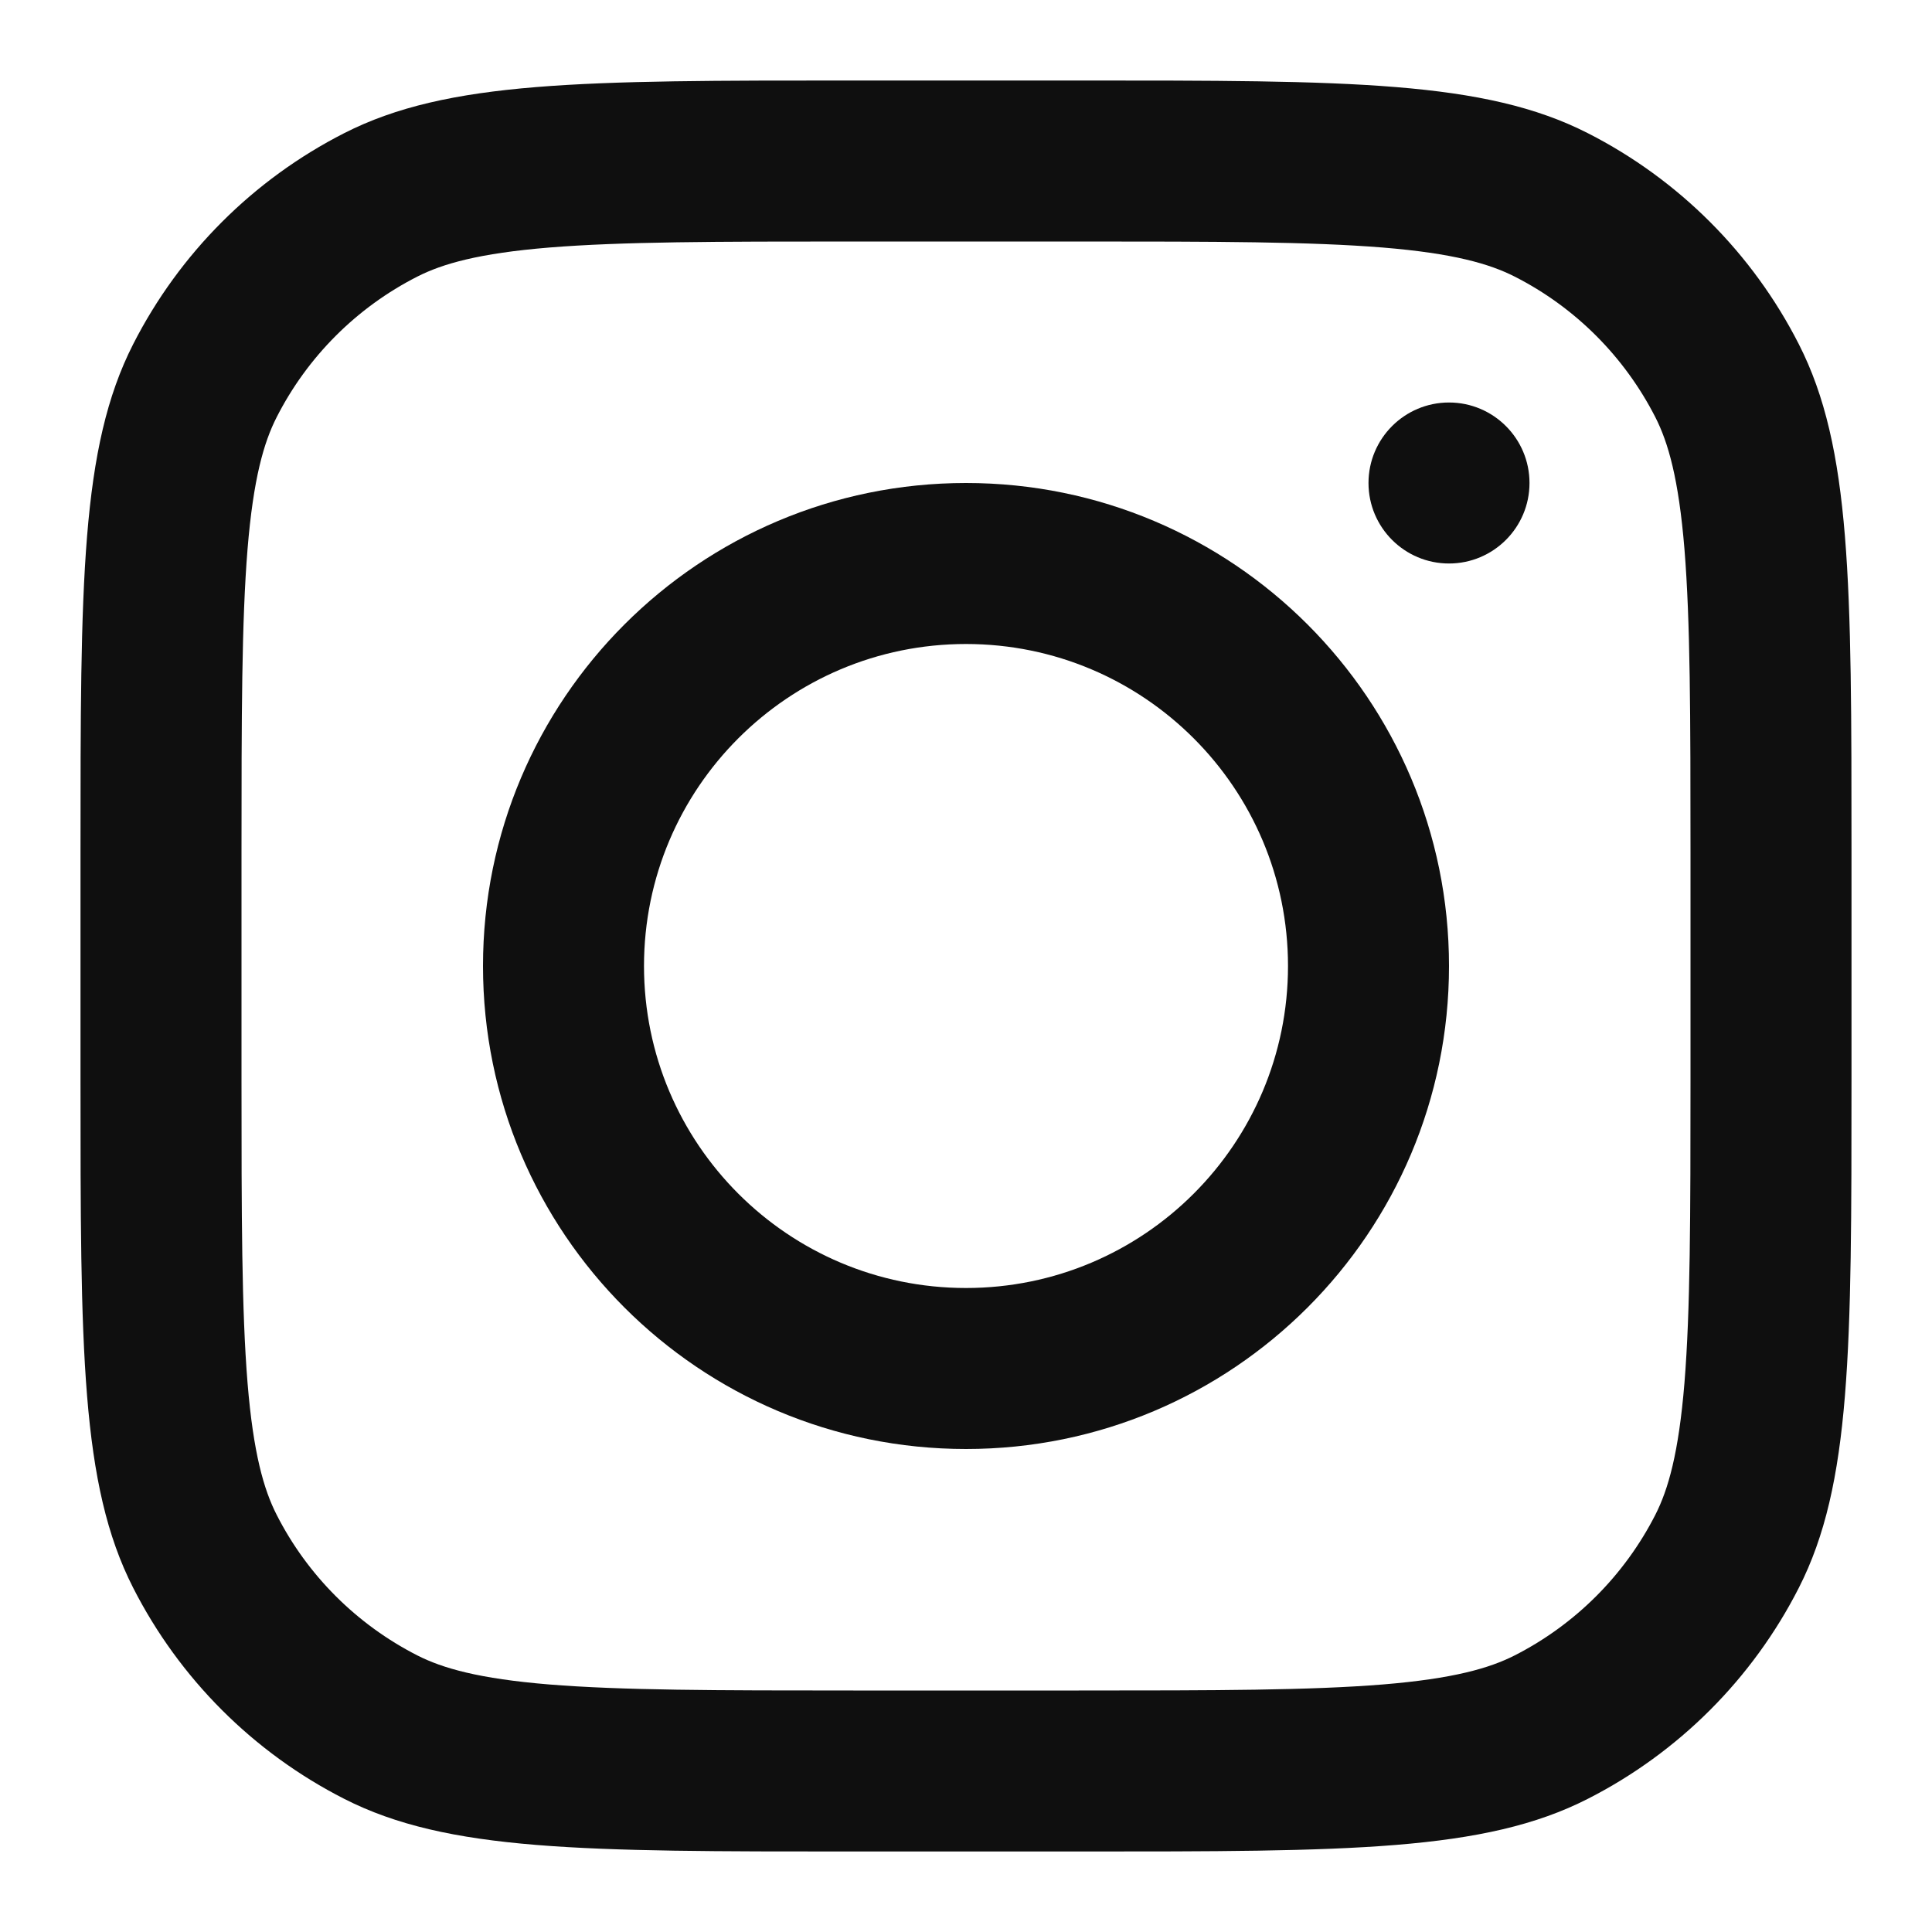
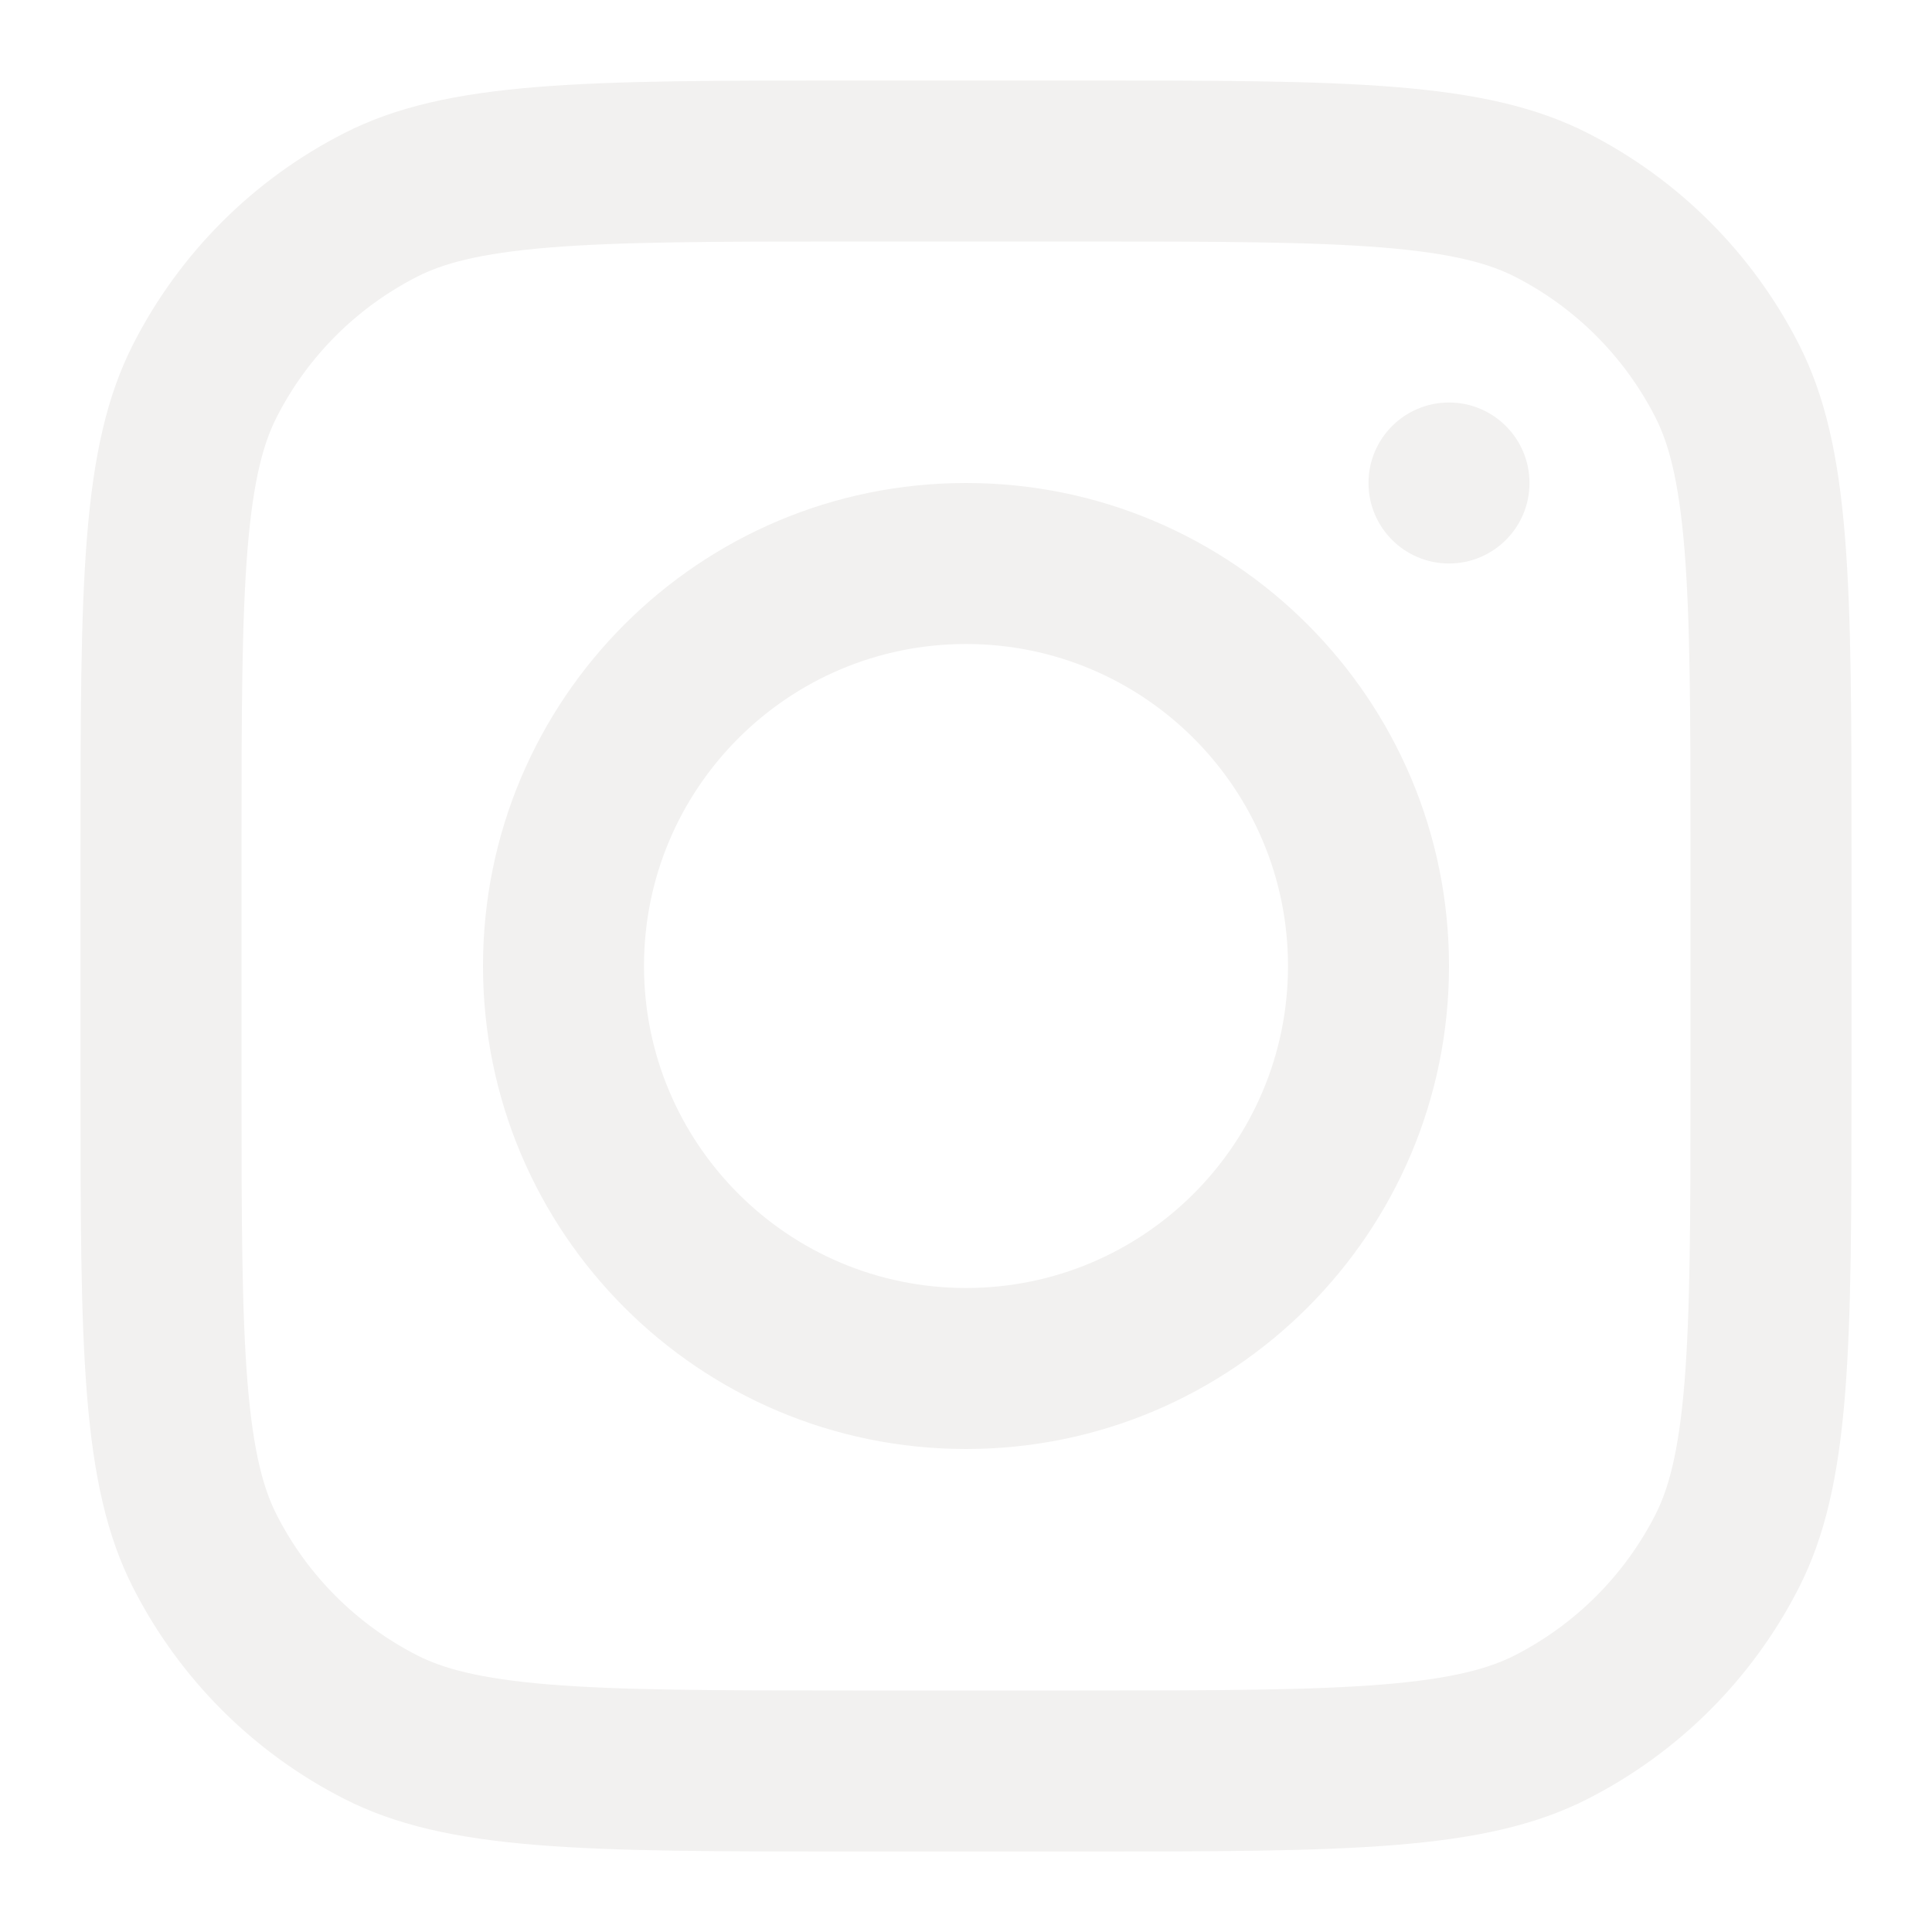
<svg xmlns="http://www.w3.org/2000/svg" width="800px" height="800px" viewBox="0 0 24 24" fill="none">
-   <path fill-rule="evenodd" clip-rule="evenodd" d="M12 18C15.314 18 18 15.314 18 12C18 8.686 15.314 6 12 6C8.686 6 6 8.686 6 12C6 15.314 8.686 18 12 18ZM12 16C14.209 16 16 14.209 16 12C16 9.791 14.209 8 12 8C9.791 8 8 9.791 8 12C8 14.209 9.791 16 12 16Z" fill="#0F0F0F" />
-   <path d="M18 5C17.448 5 17 5.448 17 6C17 6.552 17.448 7 18 7C18.552 7 19 6.552 19 6C19 5.448 18.552 5 18 5Z" fill="#0F0F0F" />
-   <path fill-rule="evenodd" clip-rule="evenodd" d="M1.654 4.276C1 5.56 1 7.24 1 10.6V13.4C1 16.76 1 18.441 1.654 19.724C2.229 20.853 3.147 21.771 4.276 22.346C5.56 23 7.24 23 10.6 23H13.4C16.76 23 18.441 23 19.724 22.346C20.853 21.771 21.771 20.853 22.346 19.724C23 18.441 23 16.76 23 13.4V10.6C23 7.24 23 5.56 22.346 4.276C21.771 3.147 20.853 2.229 19.724 1.654C18.441 1 16.76 1 13.4 1H10.6C7.24 1 5.56 1 4.276 1.654C3.147 2.229 2.229 3.147 1.654 4.276ZM13.4 3H10.6C8.887 3 7.722 3.002 6.822 3.075C5.945 3.147 5.497 3.277 5.184 3.436C4.431 3.819 3.819 4.431 3.436 5.184C3.277 5.497 3.147 5.945 3.075 6.822C3.002 7.722 3 8.887 3 10.6V13.4C3 15.113 3.002 16.278 3.075 17.178C3.147 18.055 3.277 18.503 3.436 18.816C3.819 19.569 4.431 20.18 5.184 20.564C5.497 20.723 5.945 20.853 6.822 20.925C7.722 20.998 8.887 21 10.6 21H13.4C15.113 21 16.278 20.998 17.178 20.925C18.055 20.853 18.503 20.723 18.816 20.564C19.569 20.18 20.18 19.569 20.564 18.816C20.723 18.503 20.853 18.055 20.925 17.178C20.998 16.278 21 15.113 21 13.4V10.6C21 8.887 20.998 7.722 20.925 6.822C20.853 5.945 20.723 5.497 20.564 5.184C20.18 4.431 19.569 3.819 18.816 3.436C18.503 3.277 18.055 3.147 17.178 3.075C16.278 3.002 15.113 3 13.4 3Z" fill="#0F0F0F" />
+   <path fill-rule="evenodd" clip-rule="evenodd" d="M12 18C15.314 18 18 15.314 18 12C18 8.686 15.314 6 12 6C8.686 6 6 8.686 6 12C6 15.314 8.686 18 12 18ZM12 16C14.209 16 16 14.209 16 12C16 9.791 14.209 8 12 8C9.791 8 8 9.791 8 12C8 14.209 9.791 16 12 16Z" fill="#f2f1f0" />
+   <path d="M18 5C17.448 5 17 5.448 17 6C17 6.552 17.448 7 18 7C18.552 7 19 6.552 19 6C19 5.448 18.552 5 18 5Z" fill="#f2f1f0" />
+   <path fill-rule="evenodd" clip-rule="evenodd" d="M1.654 4.276C1 5.56 1 7.24 1 10.6V13.4C1 16.76 1 18.441 1.654 19.724C2.229 20.853 3.147 21.771 4.276 22.346C5.56 23 7.24 23 10.6 23H13.4C16.76 23 18.441 23 19.724 22.346C20.853 21.771 21.771 20.853 22.346 19.724C23 18.441 23 16.76 23 13.4V10.6C23 7.24 23 5.56 22.346 4.276C21.771 3.147 20.853 2.229 19.724 1.654C18.441 1 16.76 1 13.4 1H10.6C7.24 1 5.56 1 4.276 1.654C3.147 2.229 2.229 3.147 1.654 4.276ZM13.4 3H10.6C8.887 3 7.722 3.002 6.822 3.075C5.945 3.147 5.497 3.277 5.184 3.436C4.431 3.819 3.819 4.431 3.436 5.184C3.277 5.497 3.147 5.945 3.075 6.822C3.002 7.722 3 8.887 3 10.6V13.4C3 15.113 3.002 16.278 3.075 17.178C3.147 18.055 3.277 18.503 3.436 18.816C3.819 19.569 4.431 20.18 5.184 20.564C5.497 20.723 5.945 20.853 6.822 20.925C7.722 20.998 8.887 21 10.6 21H13.4C15.113 21 16.278 20.998 17.178 20.925C18.055 20.853 18.503 20.723 18.816 20.564C19.569 20.18 20.18 19.569 20.564 18.816C20.723 18.503 20.853 18.055 20.925 17.178C20.998 16.278 21 15.113 21 13.4V10.6C21 8.887 20.998 7.722 20.925 6.822C20.853 5.945 20.723 5.497 20.564 5.184C20.18 4.431 19.569 3.819 18.816 3.436C18.503 3.277 18.055 3.147 17.178 3.075C16.278 3.002 15.113 3 13.4 3Z" fill="#f2f1f0" />
</svg>
